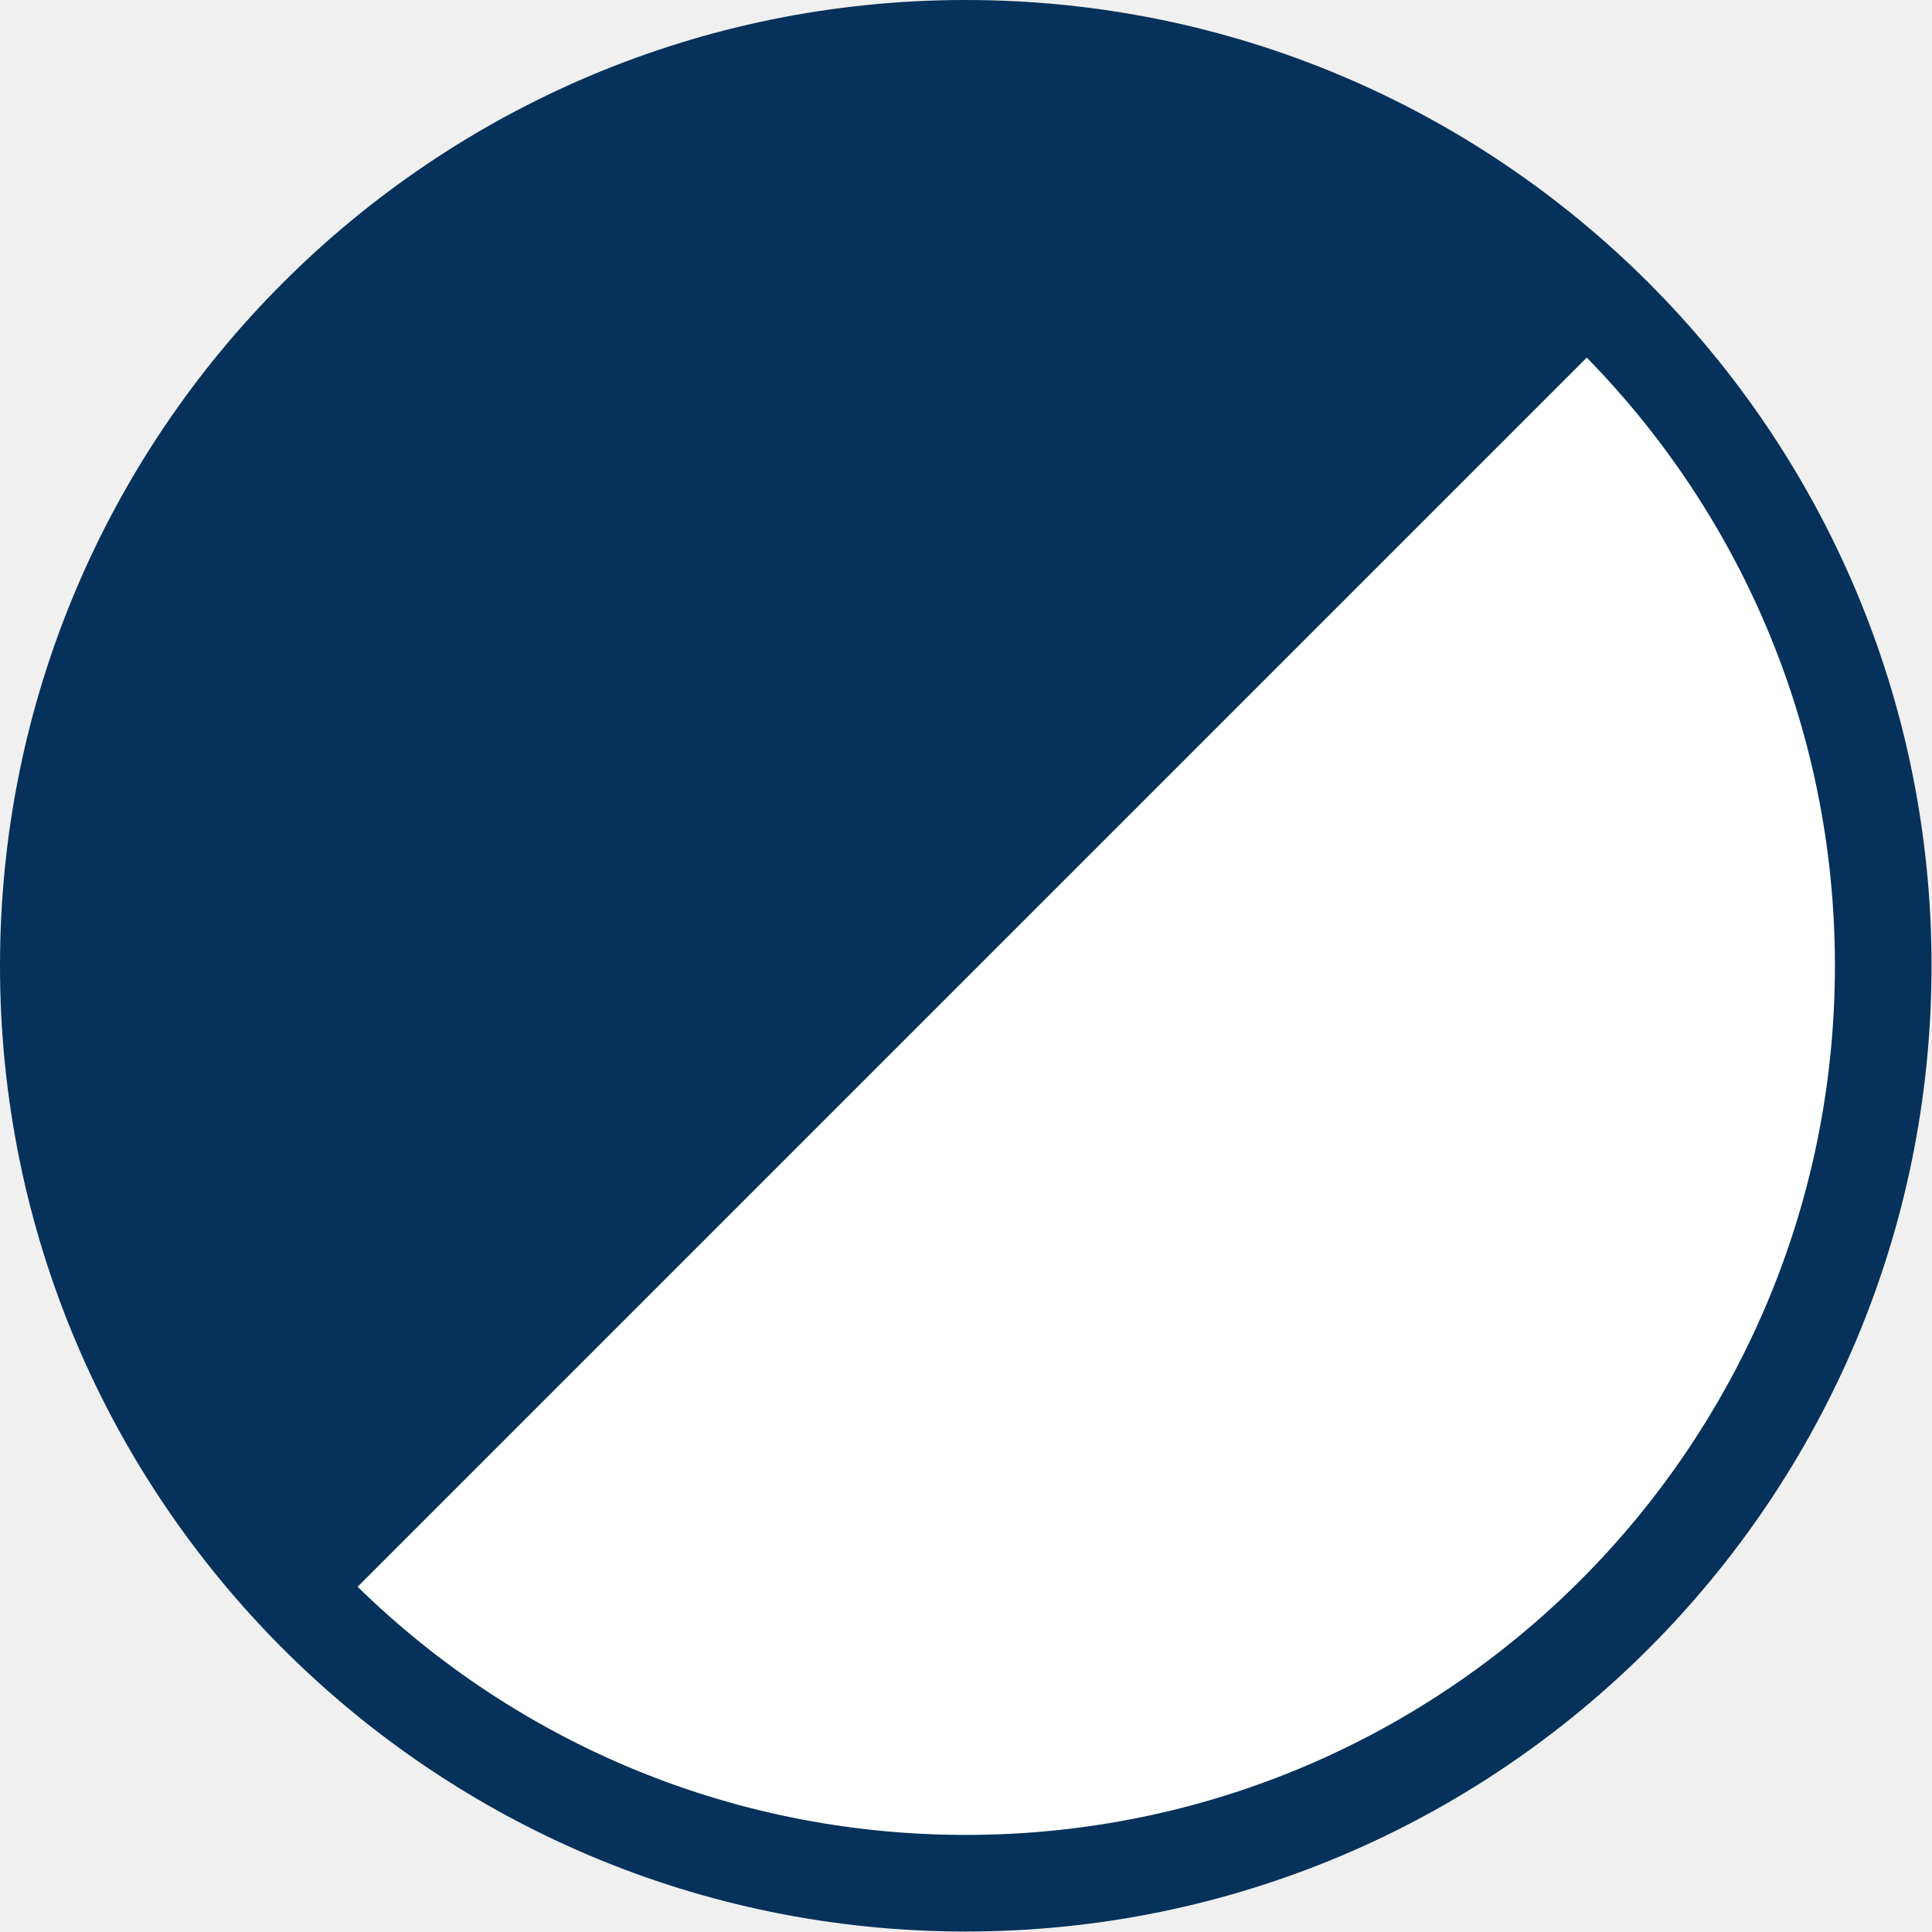
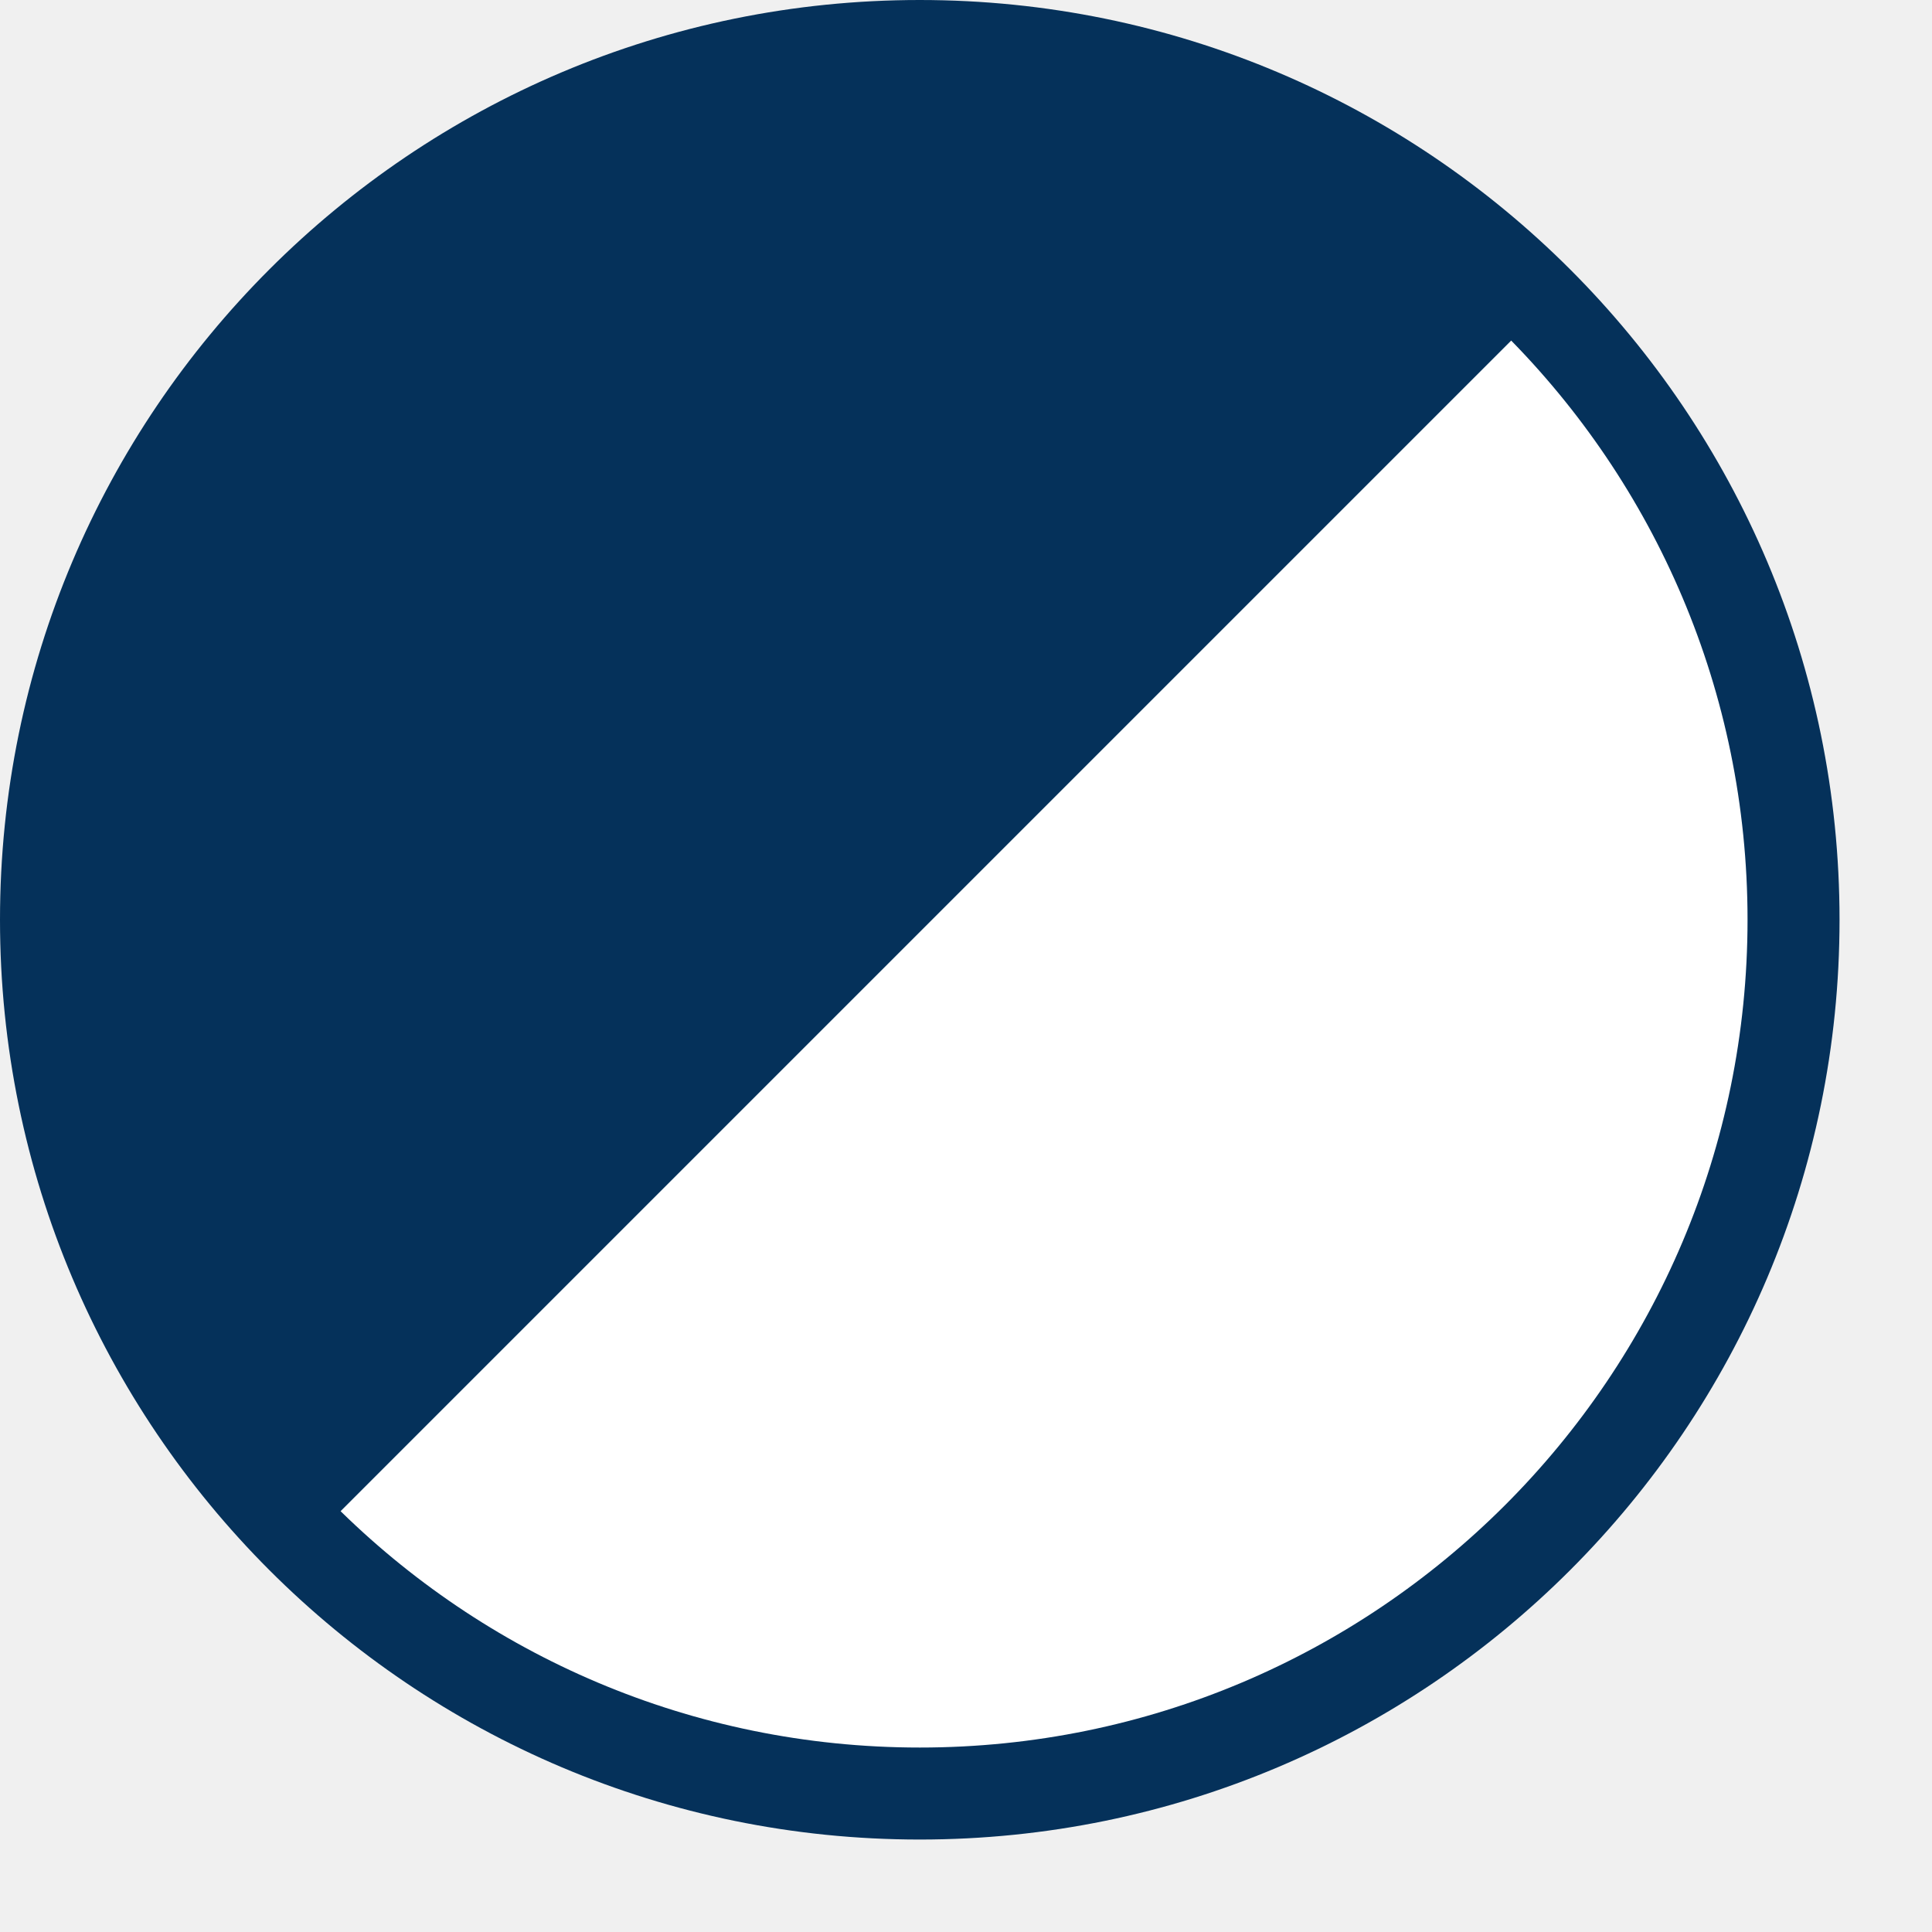
- <svg xmlns="http://www.w3.org/2000/svg" width="20" height="20" viewBox="0 0 20 20" fill="none">
+ <svg xmlns="http://www.w3.org/2000/svg" width="20" height="20" viewBox="0 0 21 21" fill="none">
  <g clip-path="url(#clip0_27_48)">
    <path d="M9.997 -5.72205e-06C4.476 -5.72205e-06 -5.72205e-06 4.476 -5.72205e-06 9.997C-5.72205e-06 15.519 4.476 19.995 9.997 19.995C15.519 19.995 19.995 15.519 19.995 9.997C19.995 4.476 15.519 -5.72205e-06 9.997 -5.72205e-06Z" fill="#05315A" />
    <mask id="mask0_27_48" style="mask-type:alpha" maskUnits="userSpaceOnUse" x="0" y="0" width="19" height="19">
      <path d="M9.998 1C5.028 1 1 5.028 1 9.997C1 14.967 5.028 18.995 9.998 18.995C14.967 18.995 18.995 14.967 18.995 9.997C18.995 5.028 14.967 1 9.998 1Z" fill="#0068B1" />
    </mask>
    <g mask="url(#mask0_27_48)">
      <path d="M2.909 17.219L10.15 24.461L24.379 10.231L17.138 2.99L2.909 17.219Z" fill="white" />
    </g>
  </g>
  <defs>
    <clipPath id="clip0_27_48">
      <rect width="19.995" height="19.995" fill="white" />
    </clipPath>
  </defs>
</svg>
